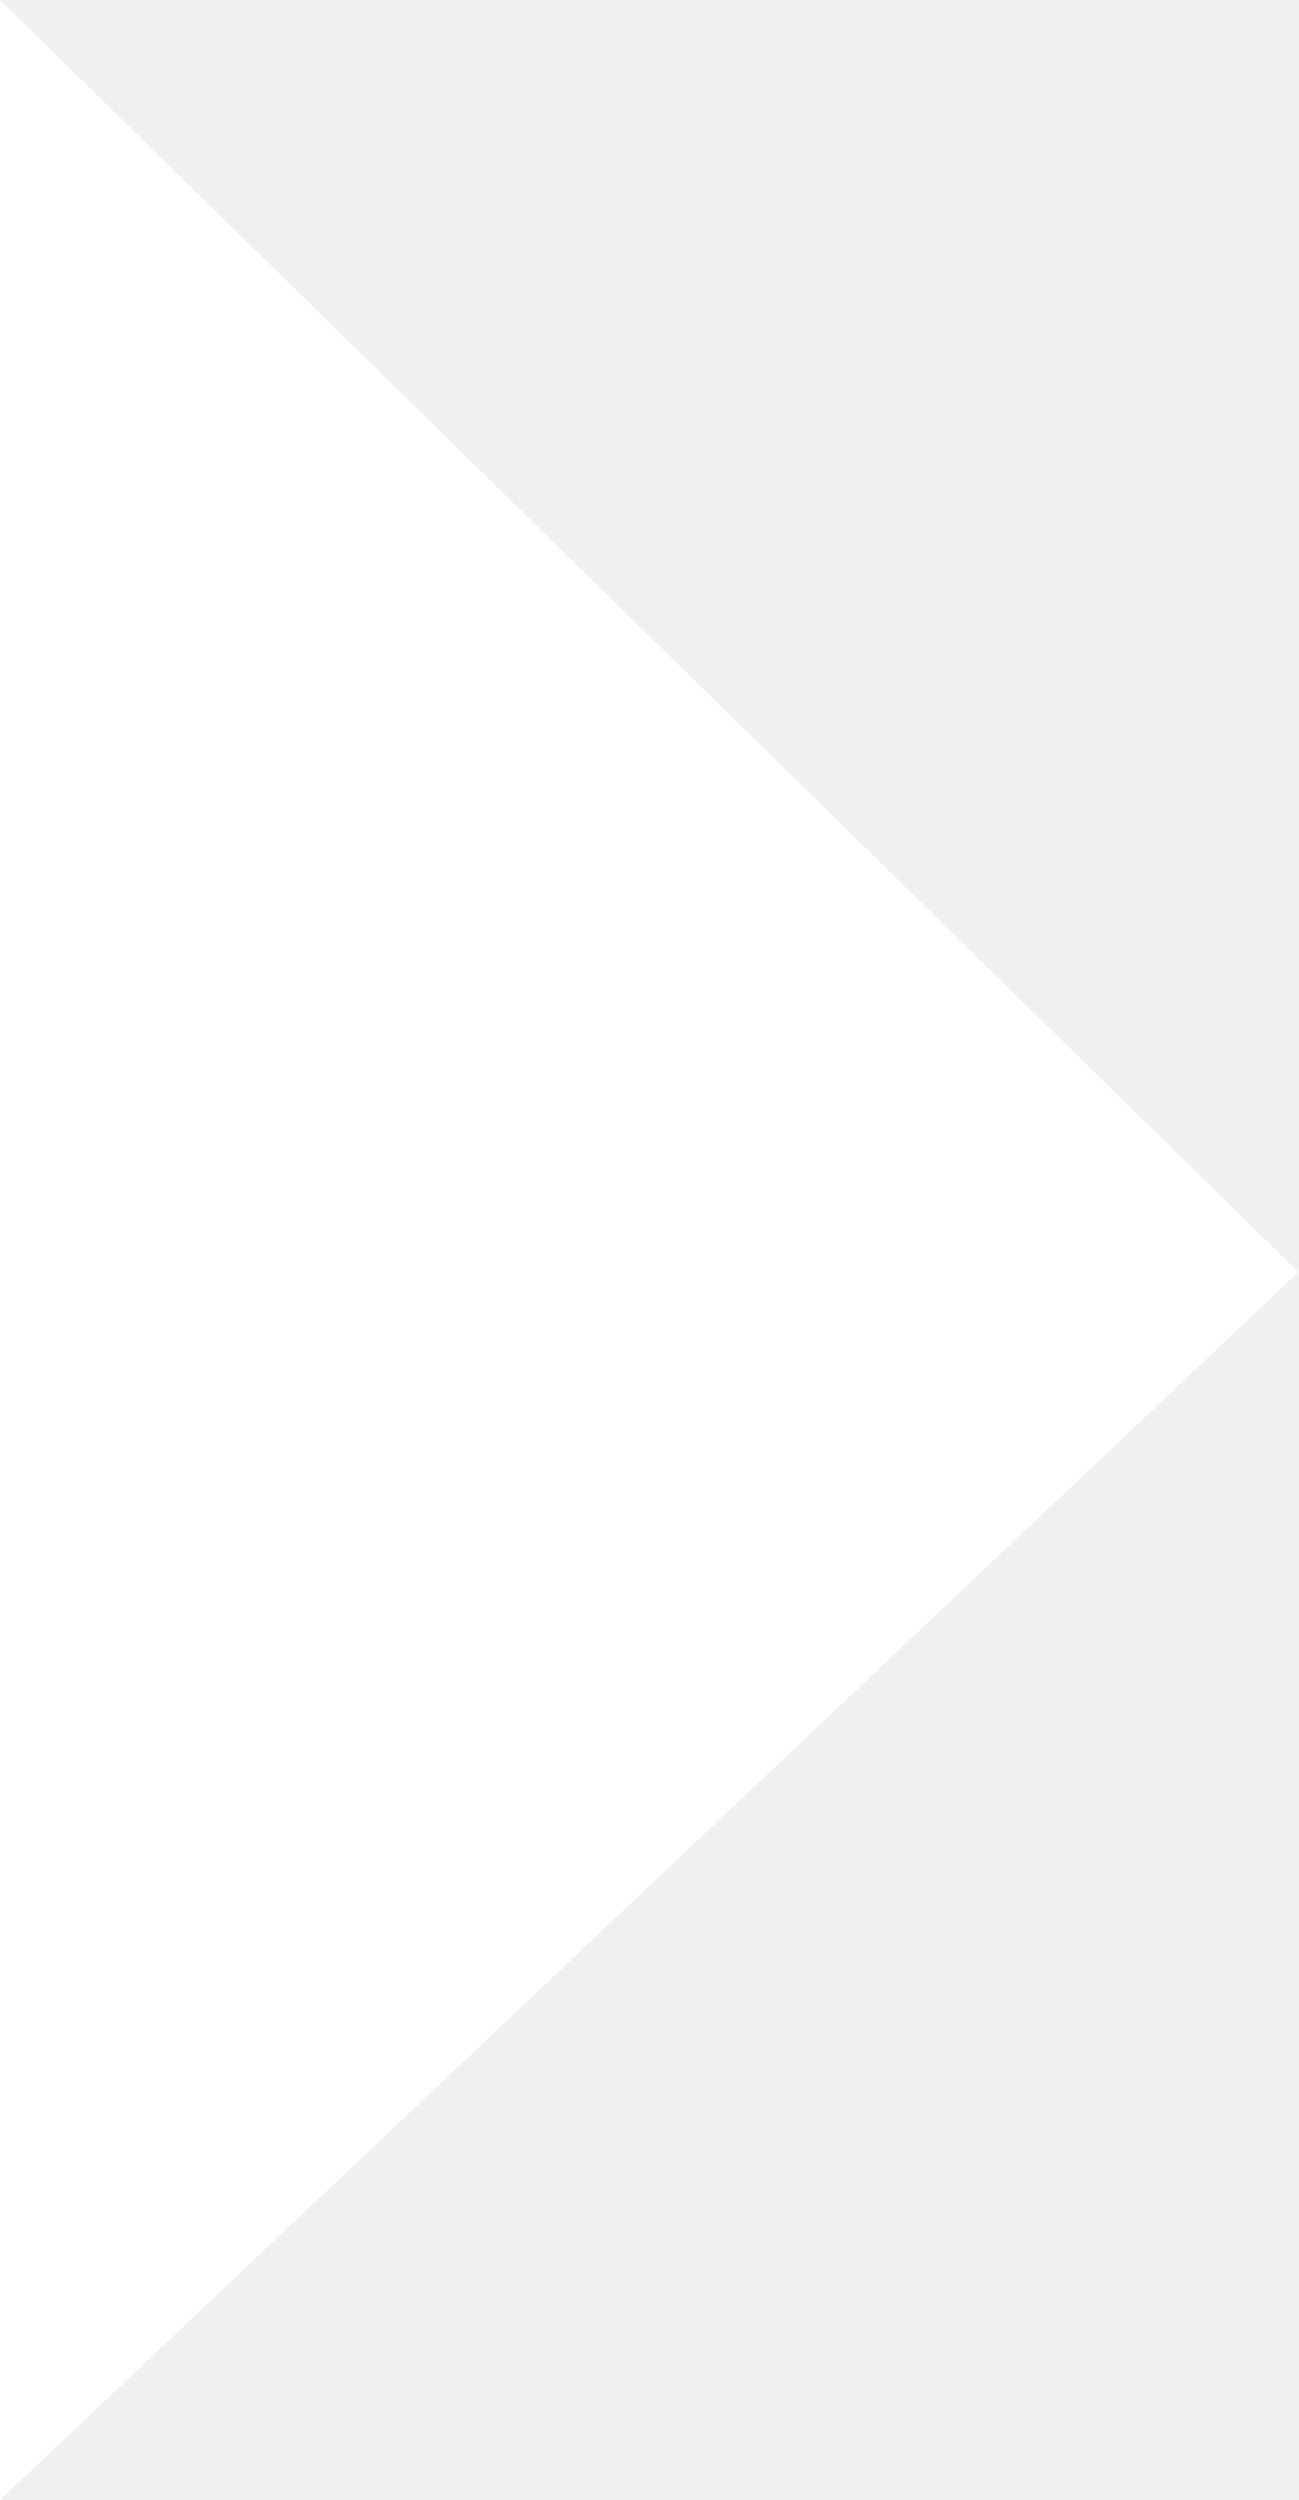
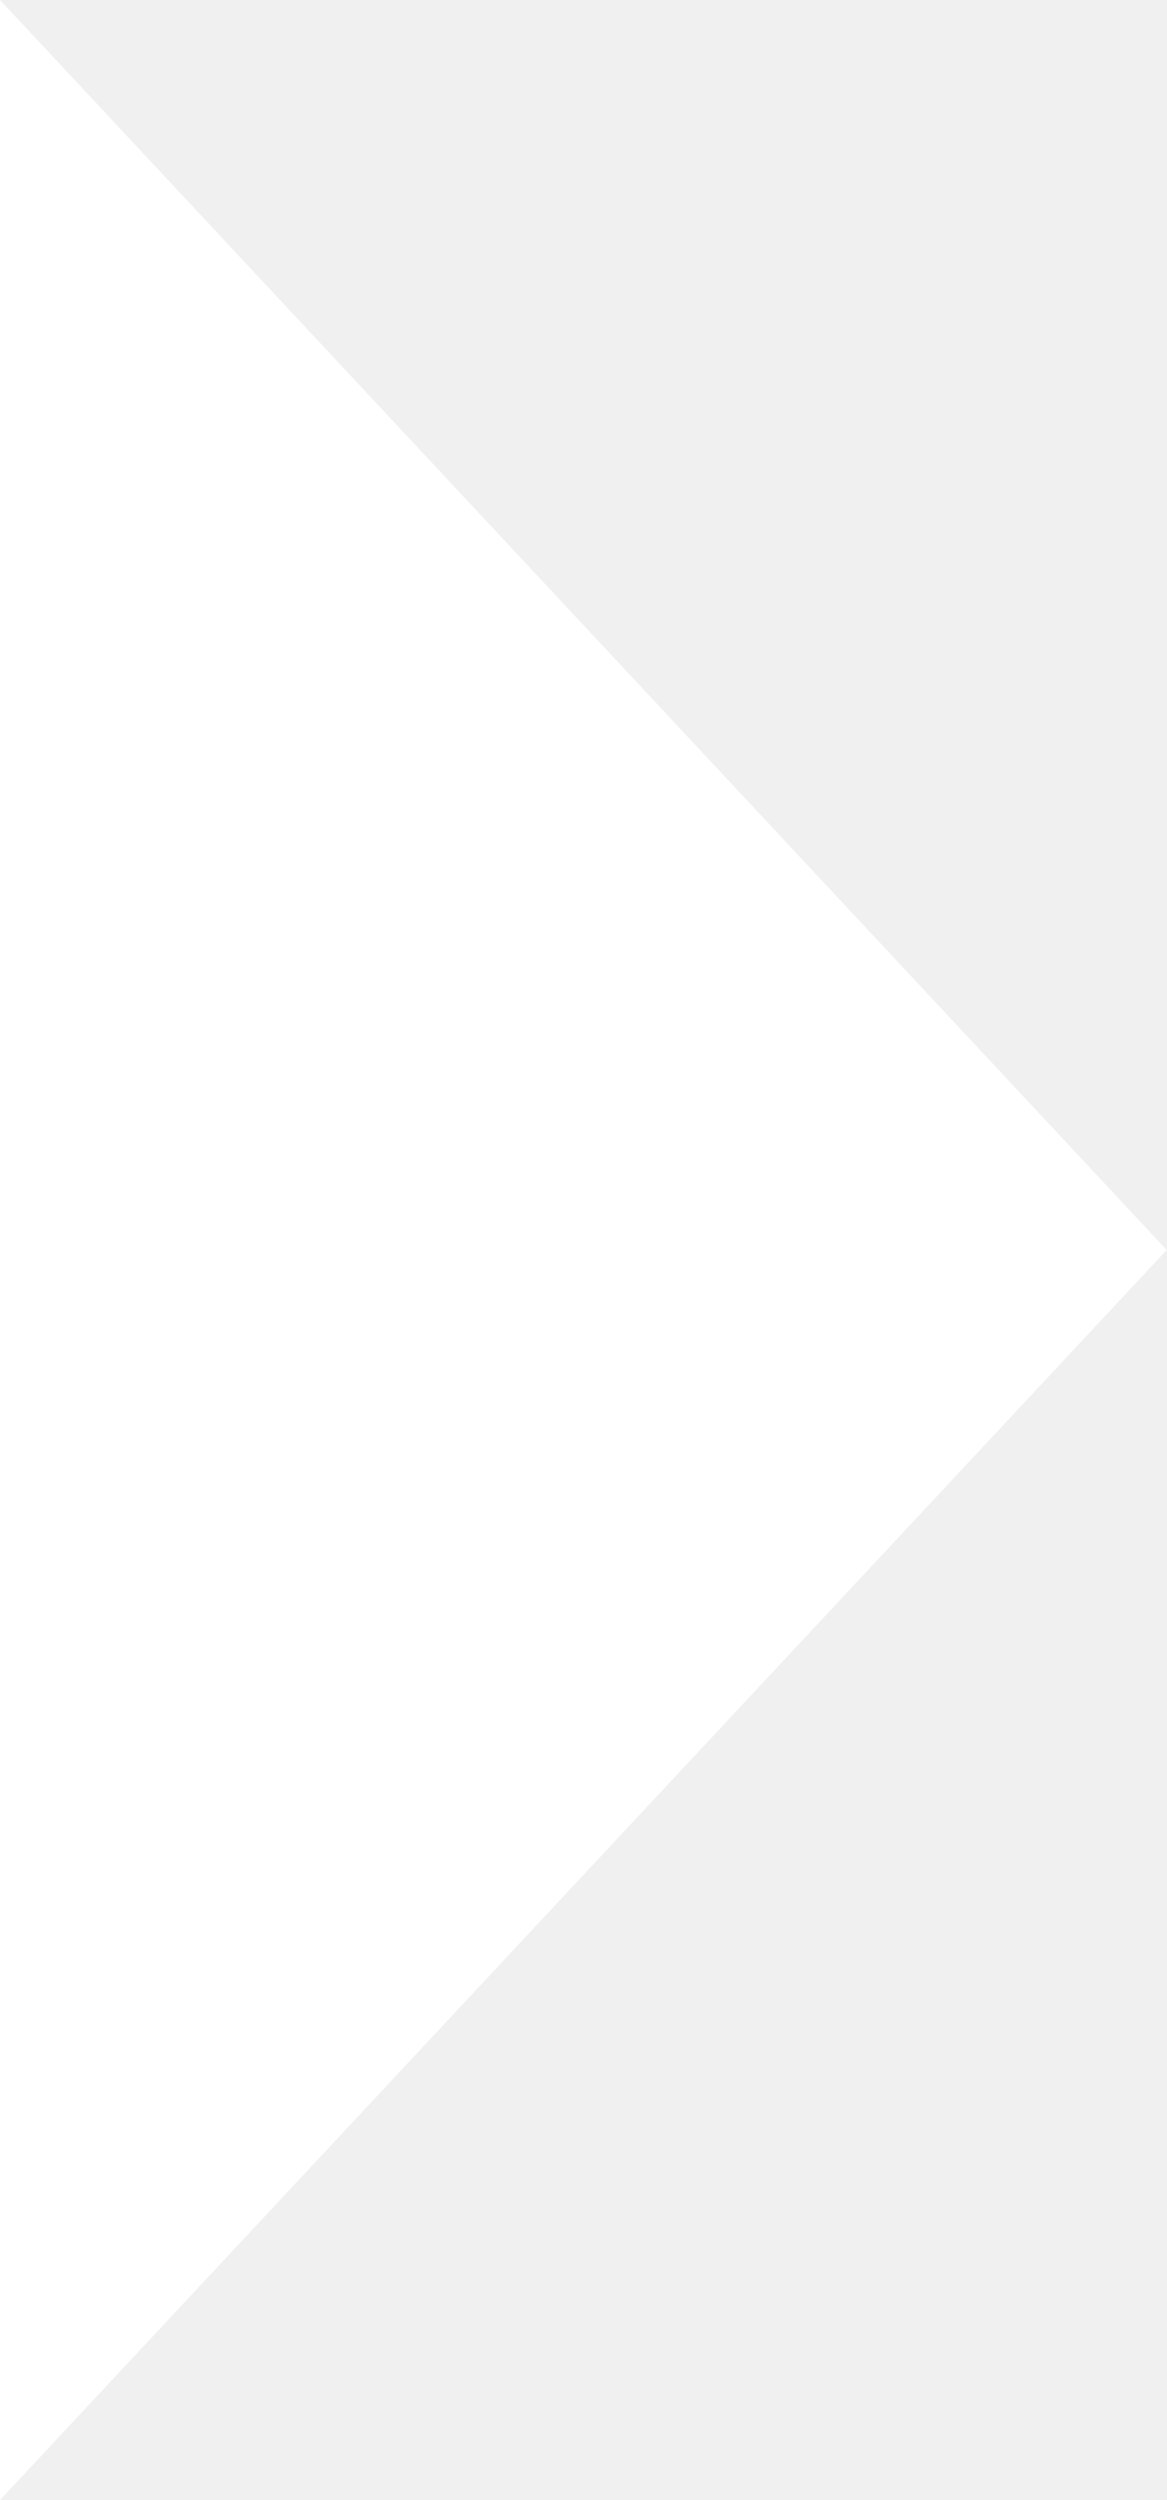
- <svg xmlns="http://www.w3.org/2000/svg" version="1.1" id="Calque_1" x="0px" y="0px" width="5.713px" height="11px" viewBox="0 0 5.713 11" enable-background="new 0 0 5.713 11" xml:space="preserve">
-   <polygon fill="#FFFFFF" points="0,0 0,11 5.713,5.597 " />
+ <svg xmlns="http://www.w3.org/2000/svg" version="1.1" id="Calque_1" x="0px" y="0px" width="7px" height="15px" viewBox="-316.063 428 7 15" enable-background="new -316.063 428 7 15" xml:space="preserve">
+   <polygon fill="#FFFFFF" points="-316.063,428 -316.063,443 -309.063,435.5 " />
</svg>
